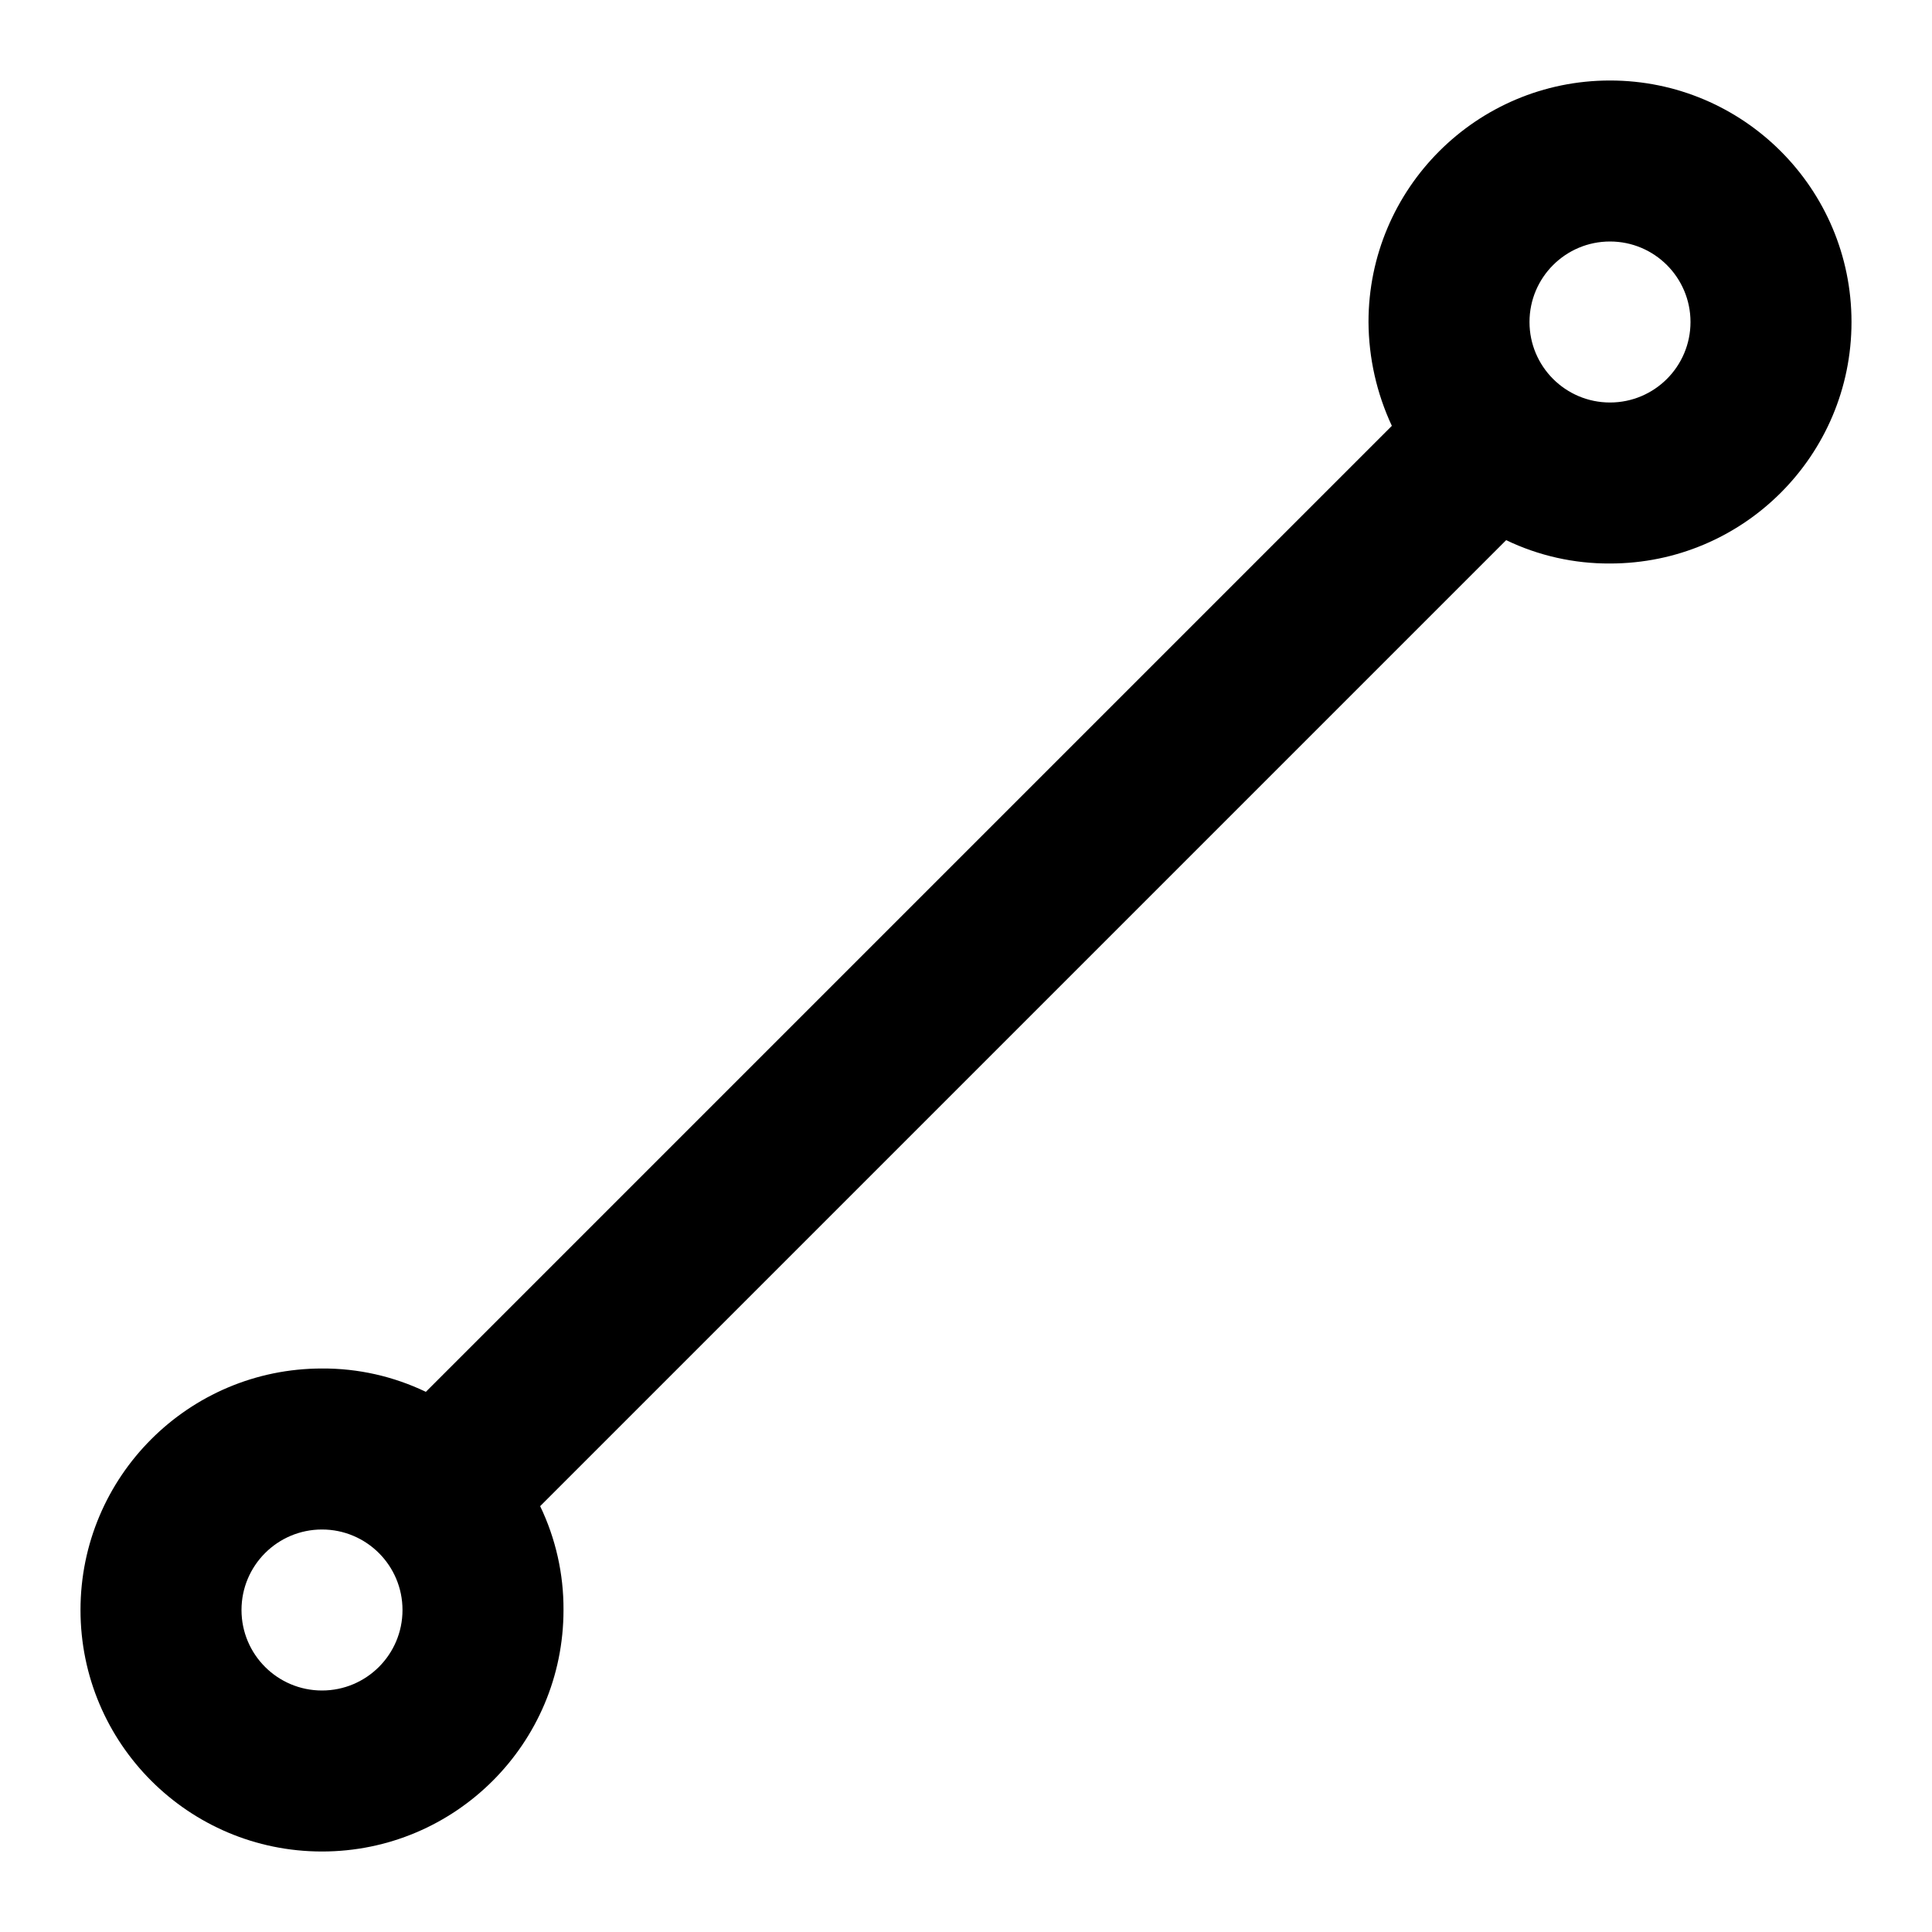
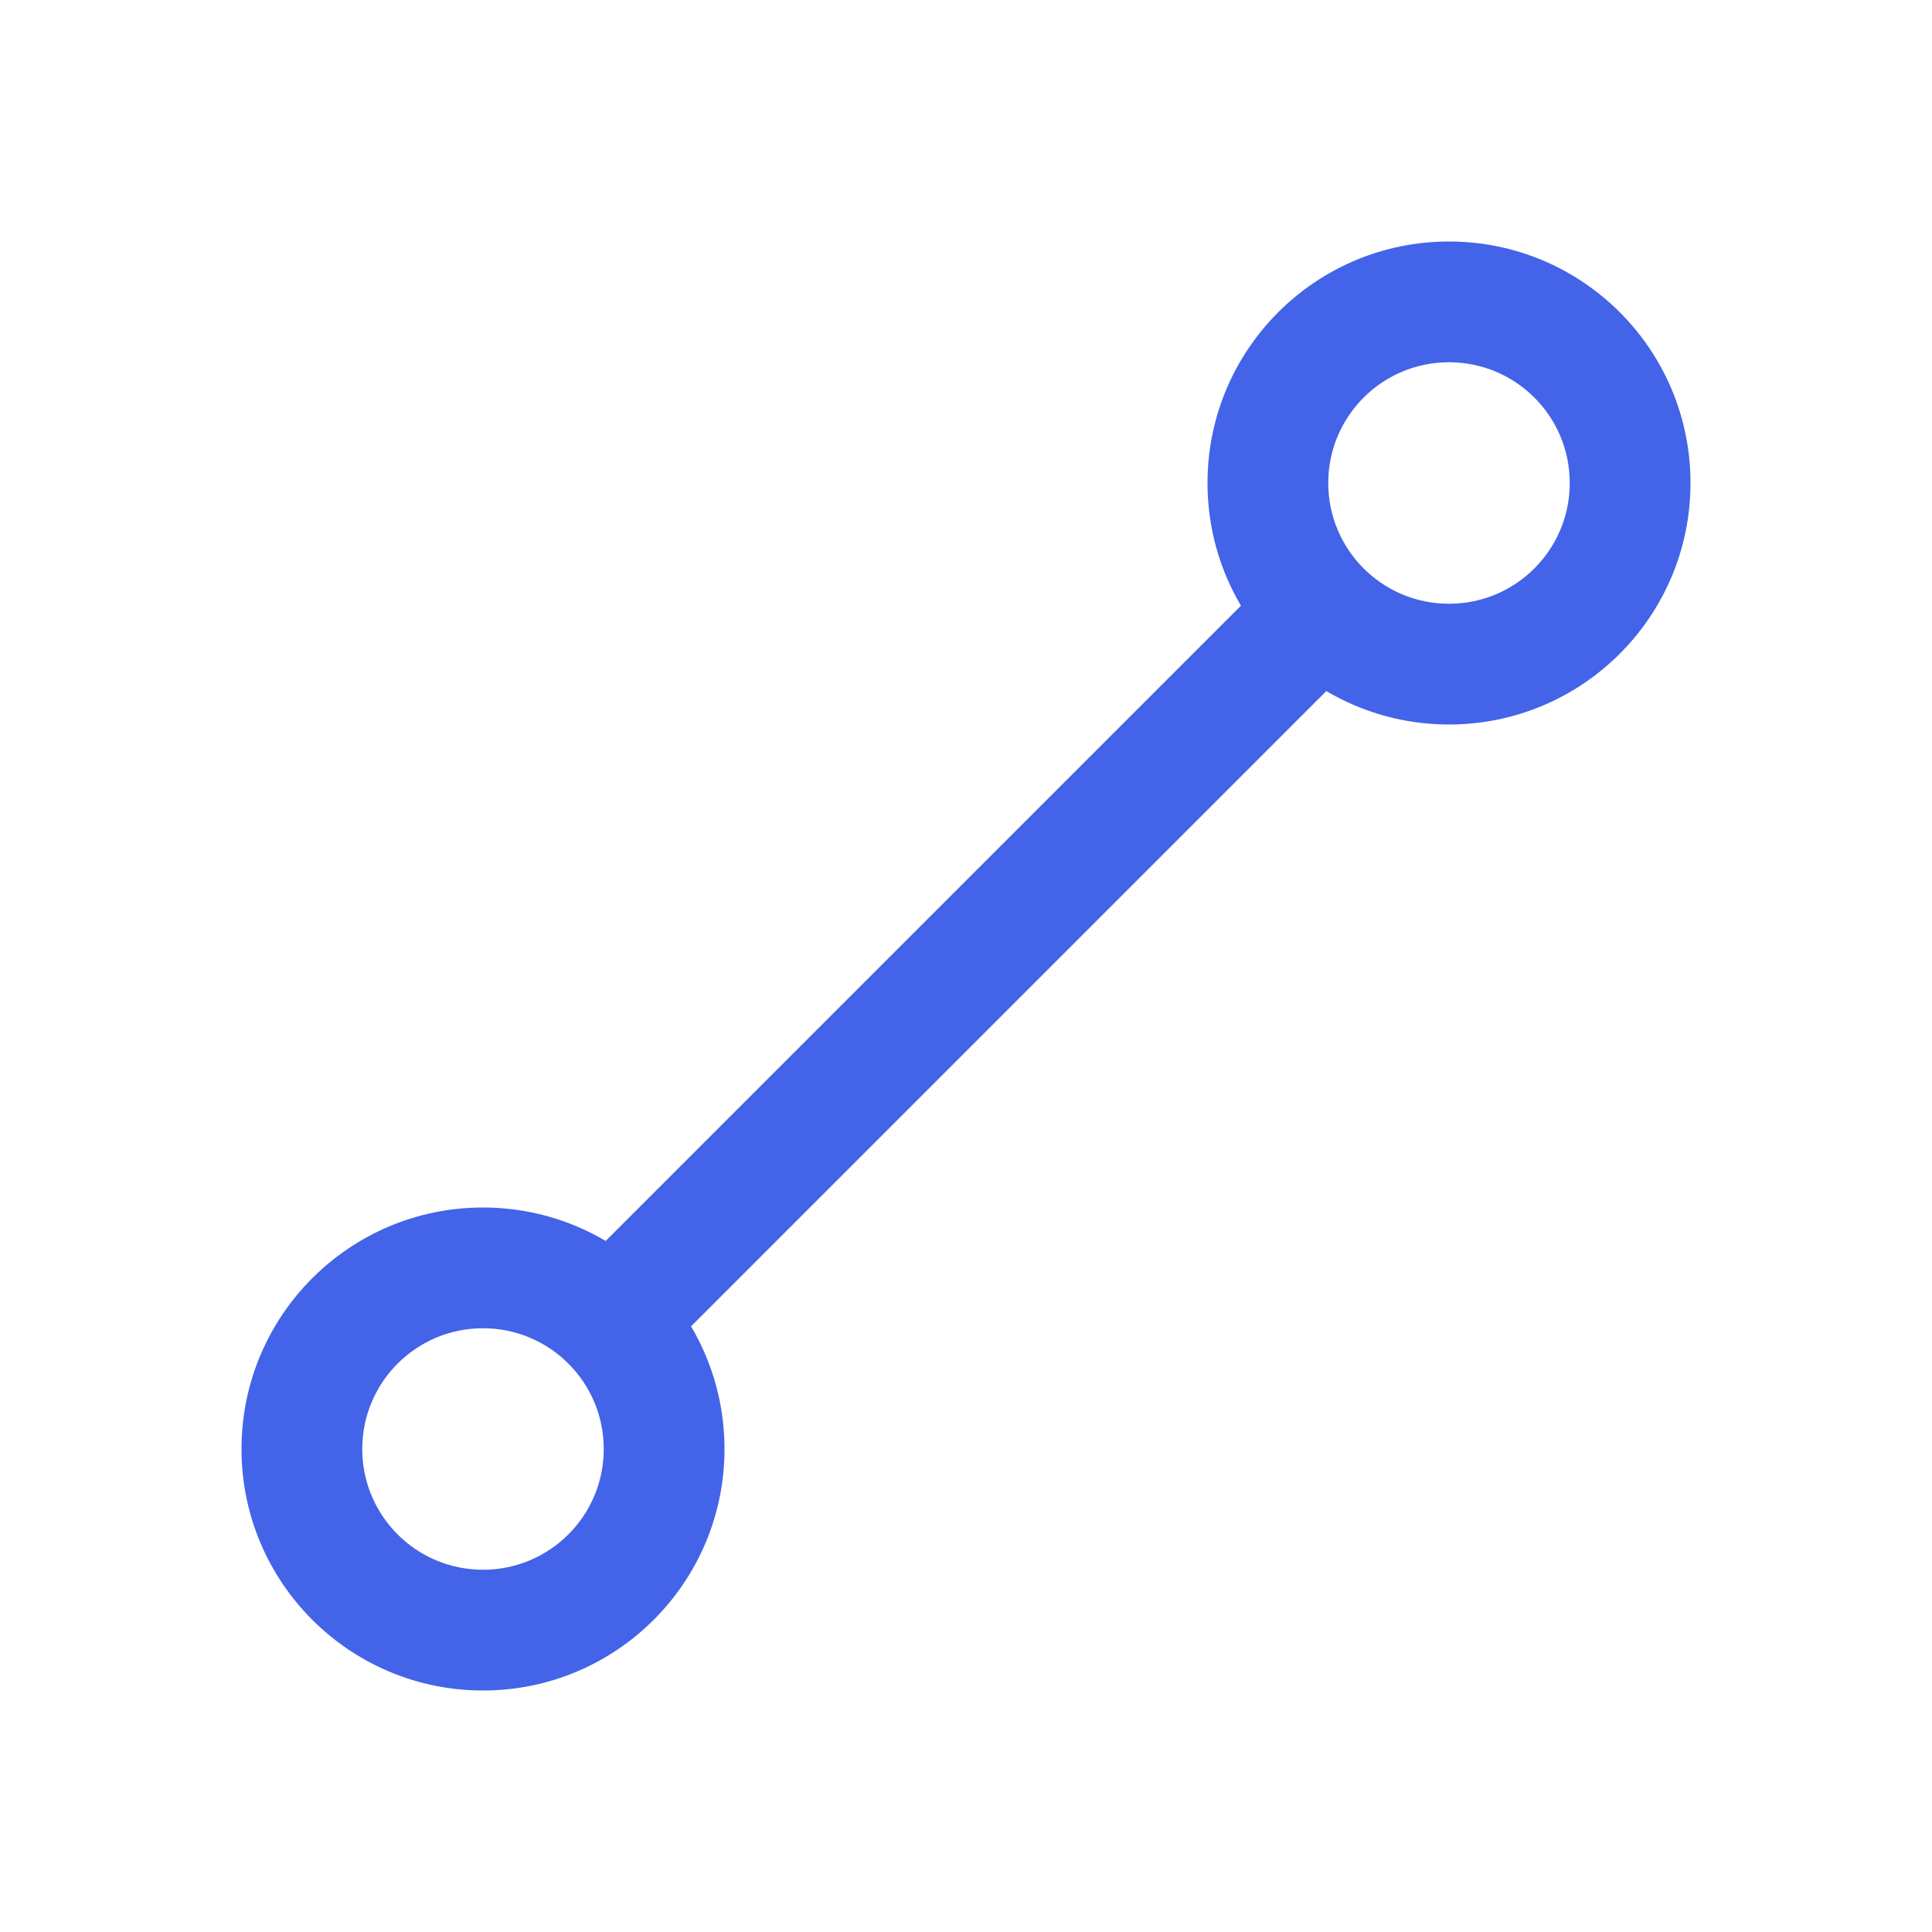
- <svg xmlns="http://www.w3.org/2000/svg" id="Camada_1" data-name="Camada 1" viewBox="0 0 24 24">
-   <defs>
-     <style>.cls-1{fill:none;}</style>
-   </defs>
-   <circle class="cls-1" cx="4" cy="20" r="1" />
-   <circle class="cls-1" cx="20" cy="4" r="1" />
-   <path d="M20,1a3,3,0,0,0-3,3,3.09,3.09,0,0,0,.29,1.29l-12,12A2.94,2.94,0,0,0,4,17a3,3,0,1,0,3,3,2.94,2.94,0,0,0-.29-1.29l12-12A2.94,2.94,0,0,0,20,7a3,3,0,0,0,0-6ZM4,21a1,1,0,1,1,1-1A1,1,0,0,1,4,21ZM20,5a1,1,0,1,1,1-1A1,1,0,0,1,20,5Z" />
+ <svg xmlns="http://www.w3.org/2000/svg" width="32" height="32" viewBox="0 0 32 32" fill="none">
+   <path fill-rule="evenodd" clip-rule="evenodd" d="M24 6C22.895 6 22 6.895 22 8C22 9.105 22.895 10 24 10C25.105 10 26 9.105 26 8C26 6.895 25.105 6 24 6ZM20 8C20 5.791 21.791 4 24 4C26.209 4 28 5.791 28 8C28 10.209 26.209 12 24 12C23.258 12 22.564 11.798 21.968 11.446L11.446 21.968C11.798 22.564 12 23.258 12 24C12 26.209 10.209 28 8 28C5.791 28 4 26.209 4 24C4 21.791 5.791 20 8 20C8.742 20 9.436 20.202 10.032 20.554L20.554 10.032C20.202 9.436 20 8.742 20 8ZM8 22C6.895 22 6 22.895 6 24C6 25.105 6.895 26 8 26C9.105 26 10 25.105 10 24C10 22.895 9.105 22 8 22Z" fill="#4364E8" />
</svg>
